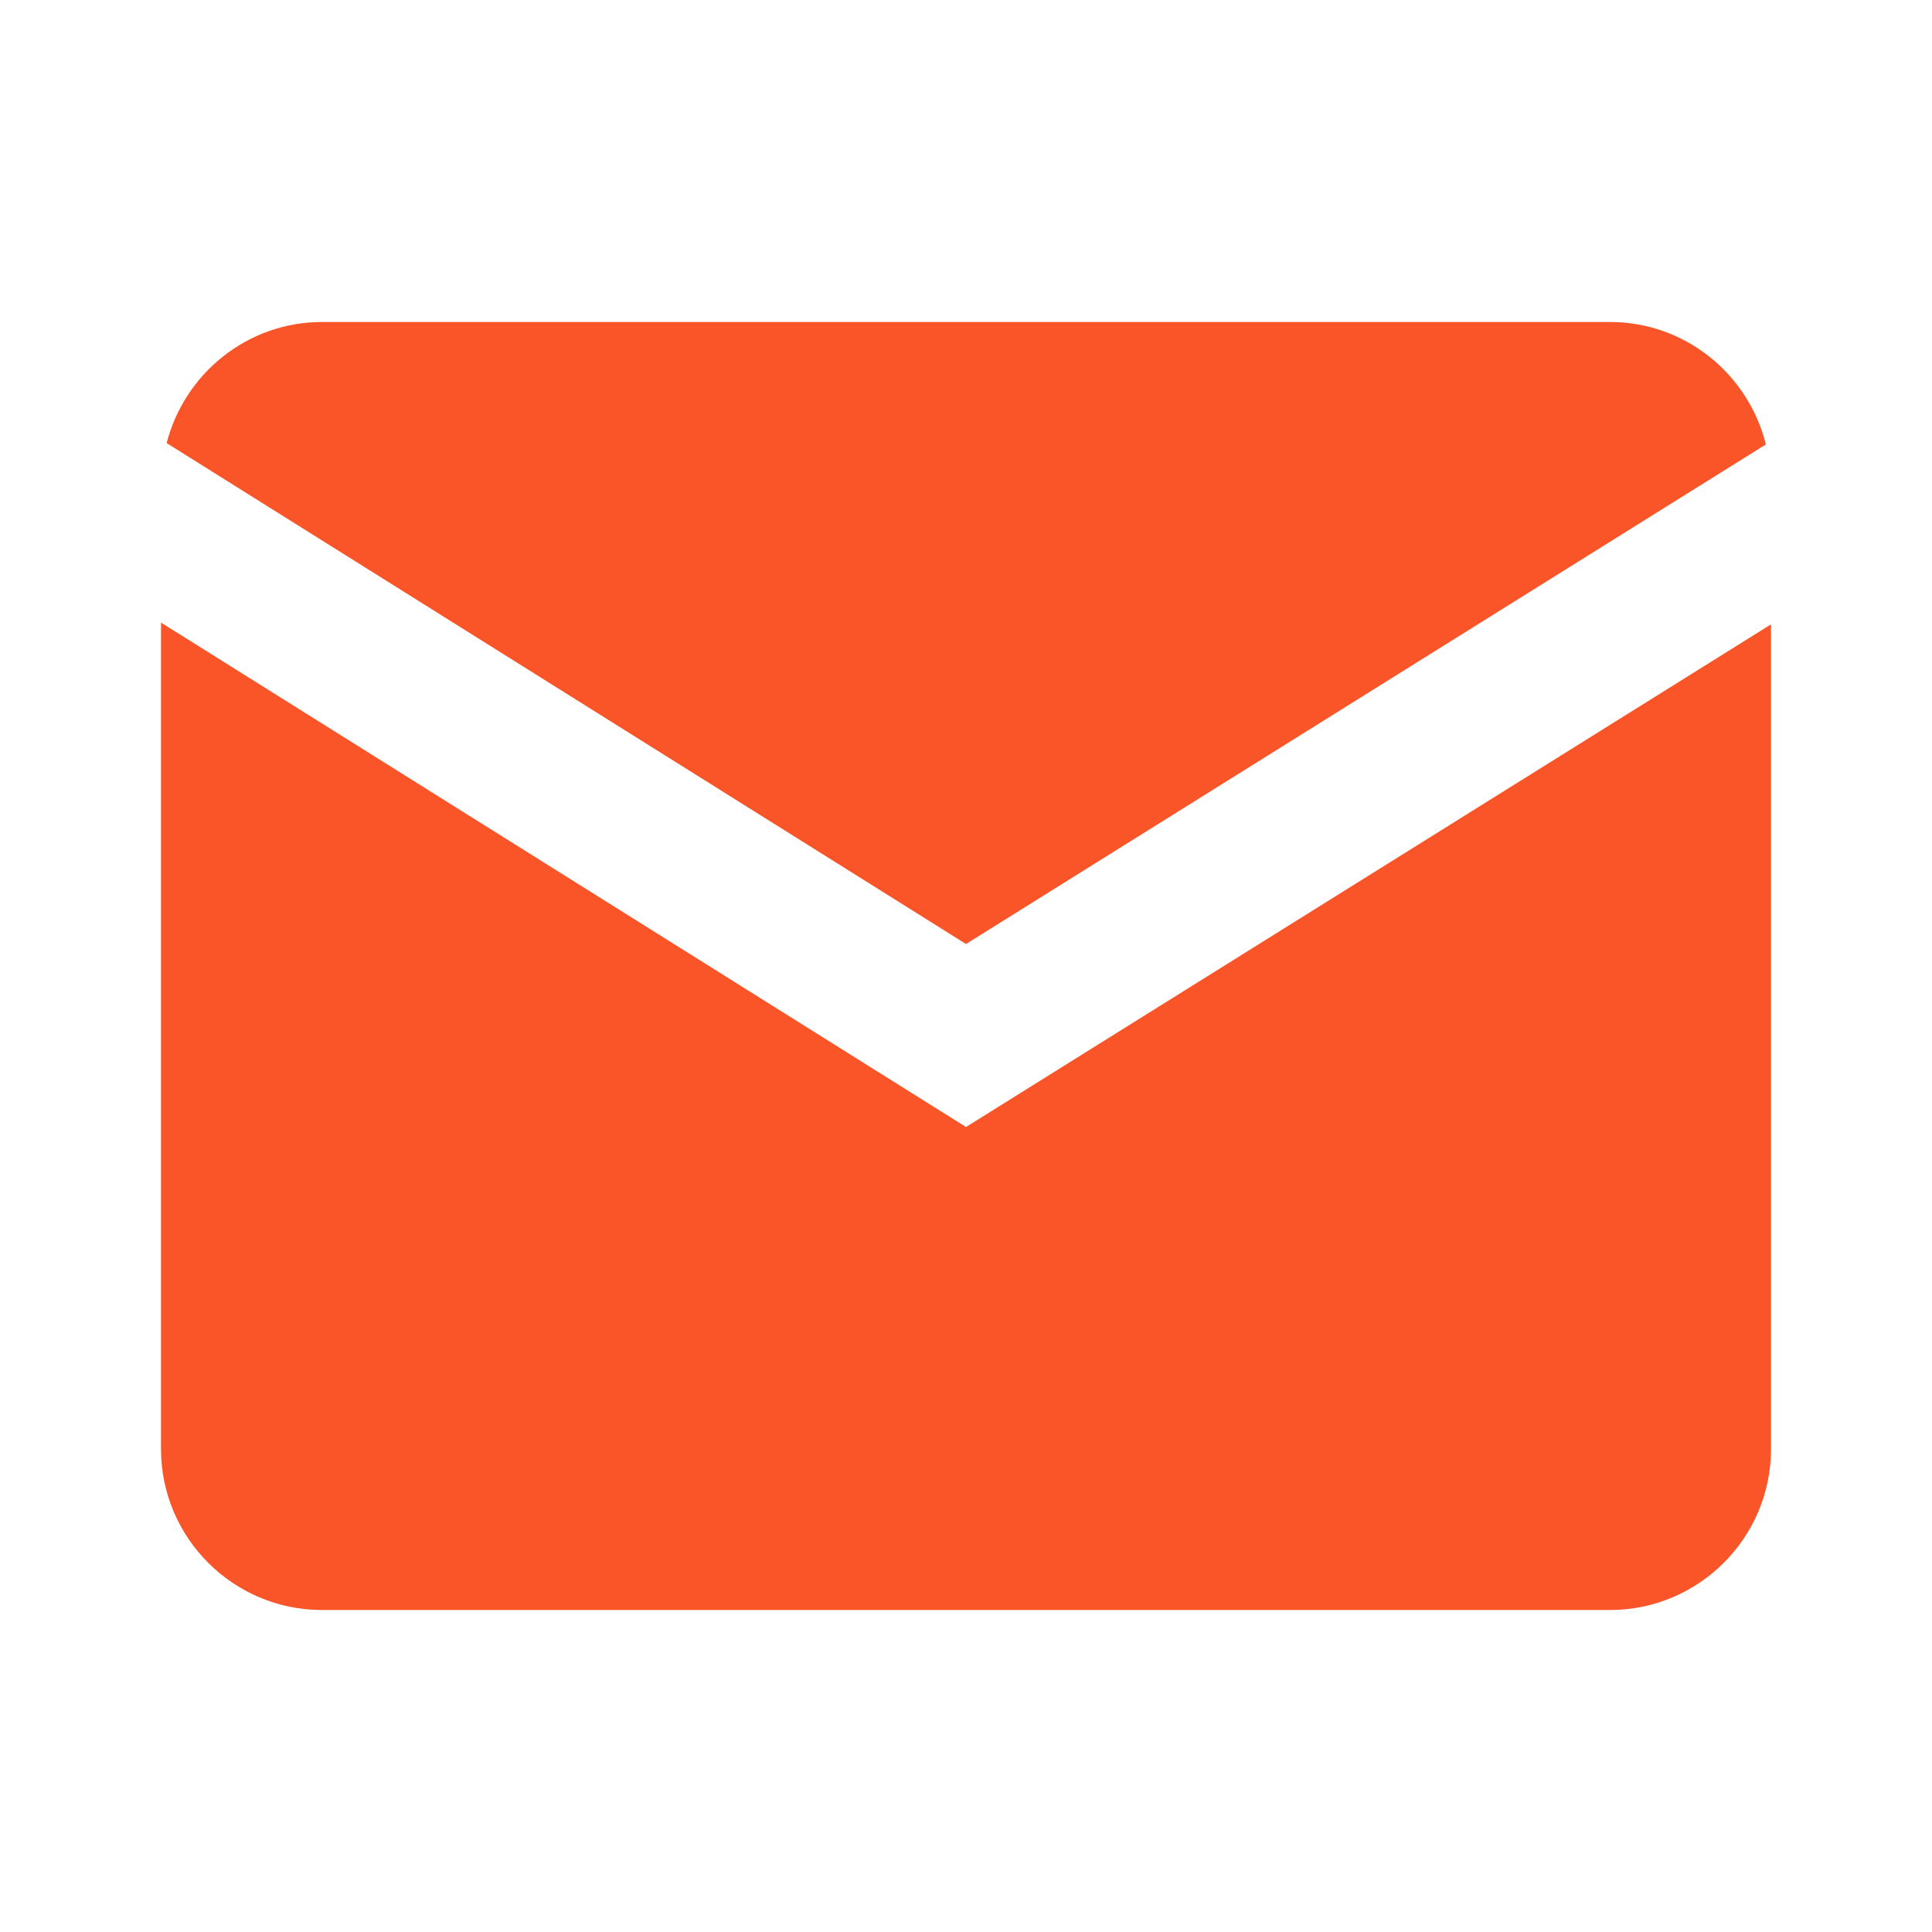
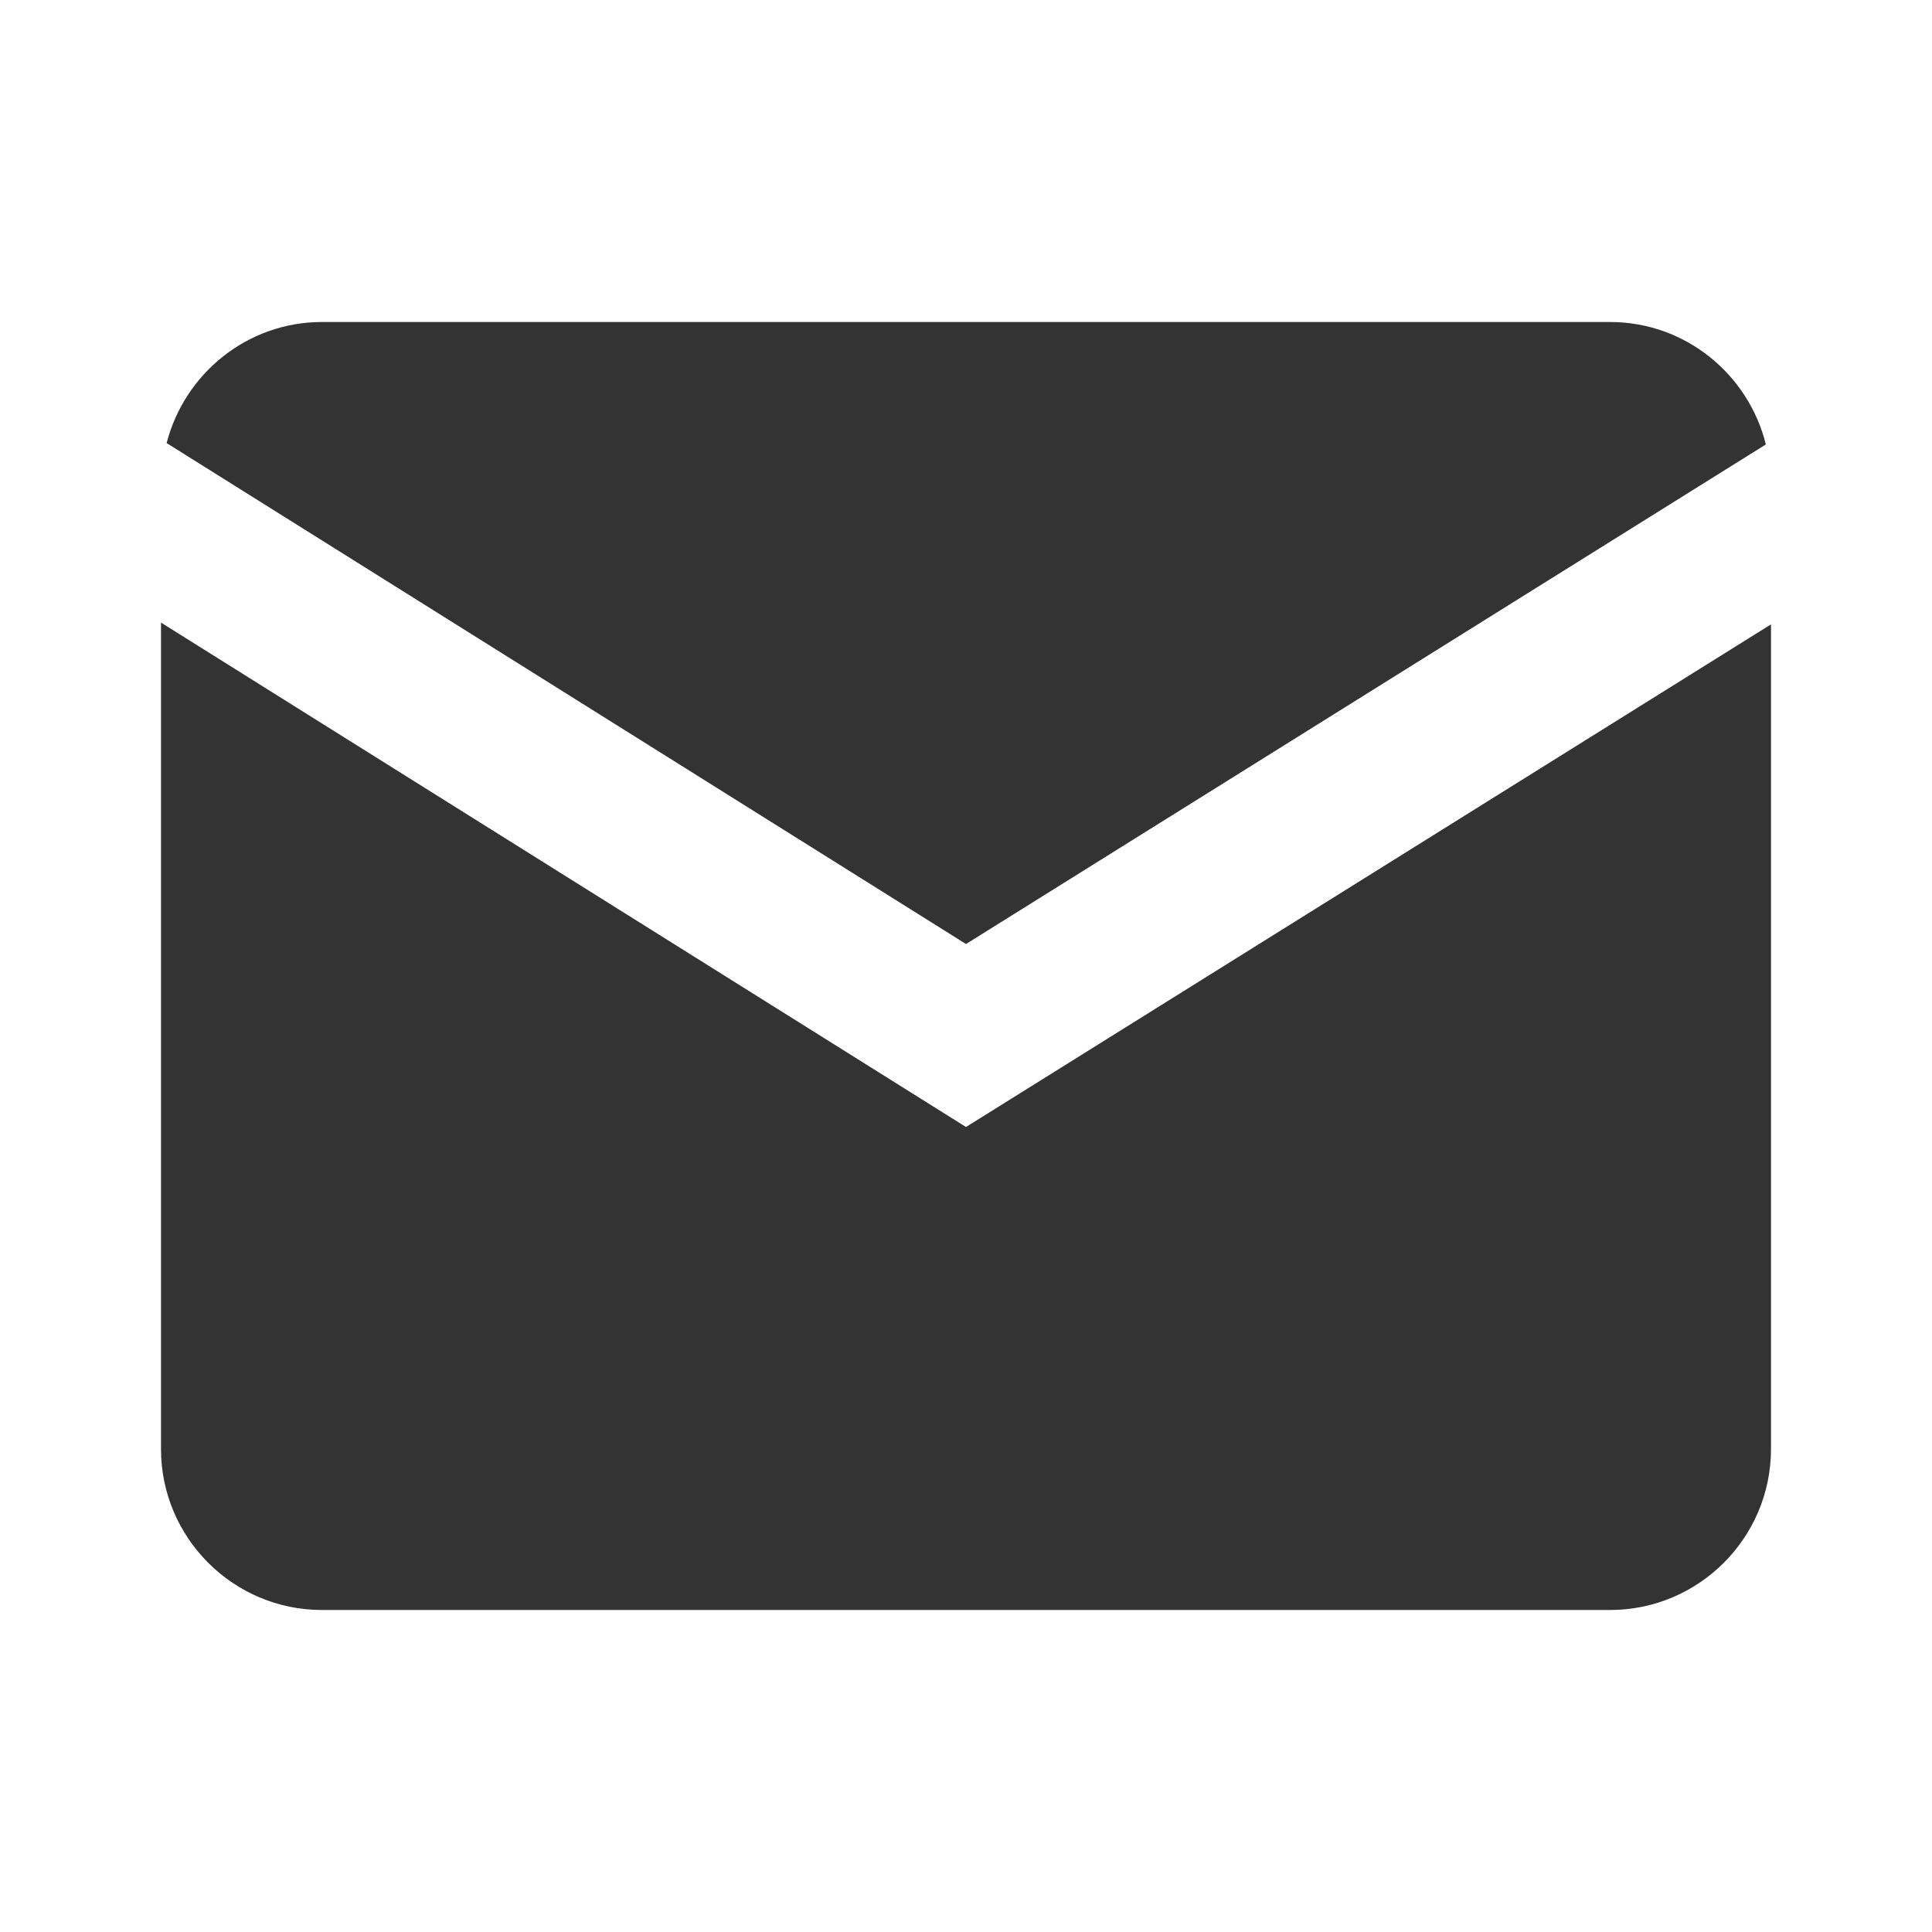
<svg xmlns="http://www.w3.org/2000/svg" width="24" height="24" viewBox="0 0 24 24" fill="none">
-   <path d="M4 4C3.07 4 2.292 4.643 2.07 5.504L12 11.727L21.936 5.521C21.72 4.65 20.937 4 20 4H4ZM2 7.734V18C2 19.103 2.897 20 4 20H20C21.103 20 22 19.103 22 18V7.756L12 14L2 7.734Z" fill="#f95528" />
+   <path d="M4 4C3.07 4 2.292 4.643 2.07 5.504L12 11.727L21.936 5.521C21.72 4.65 20.937 4 20 4H4ZM2 7.734V18C2 19.103 2.897 20 4 20H20C21.103 20 22 19.103 22 18V7.756L12 14L2 7.734Z" fill="#333" />
</svg>
